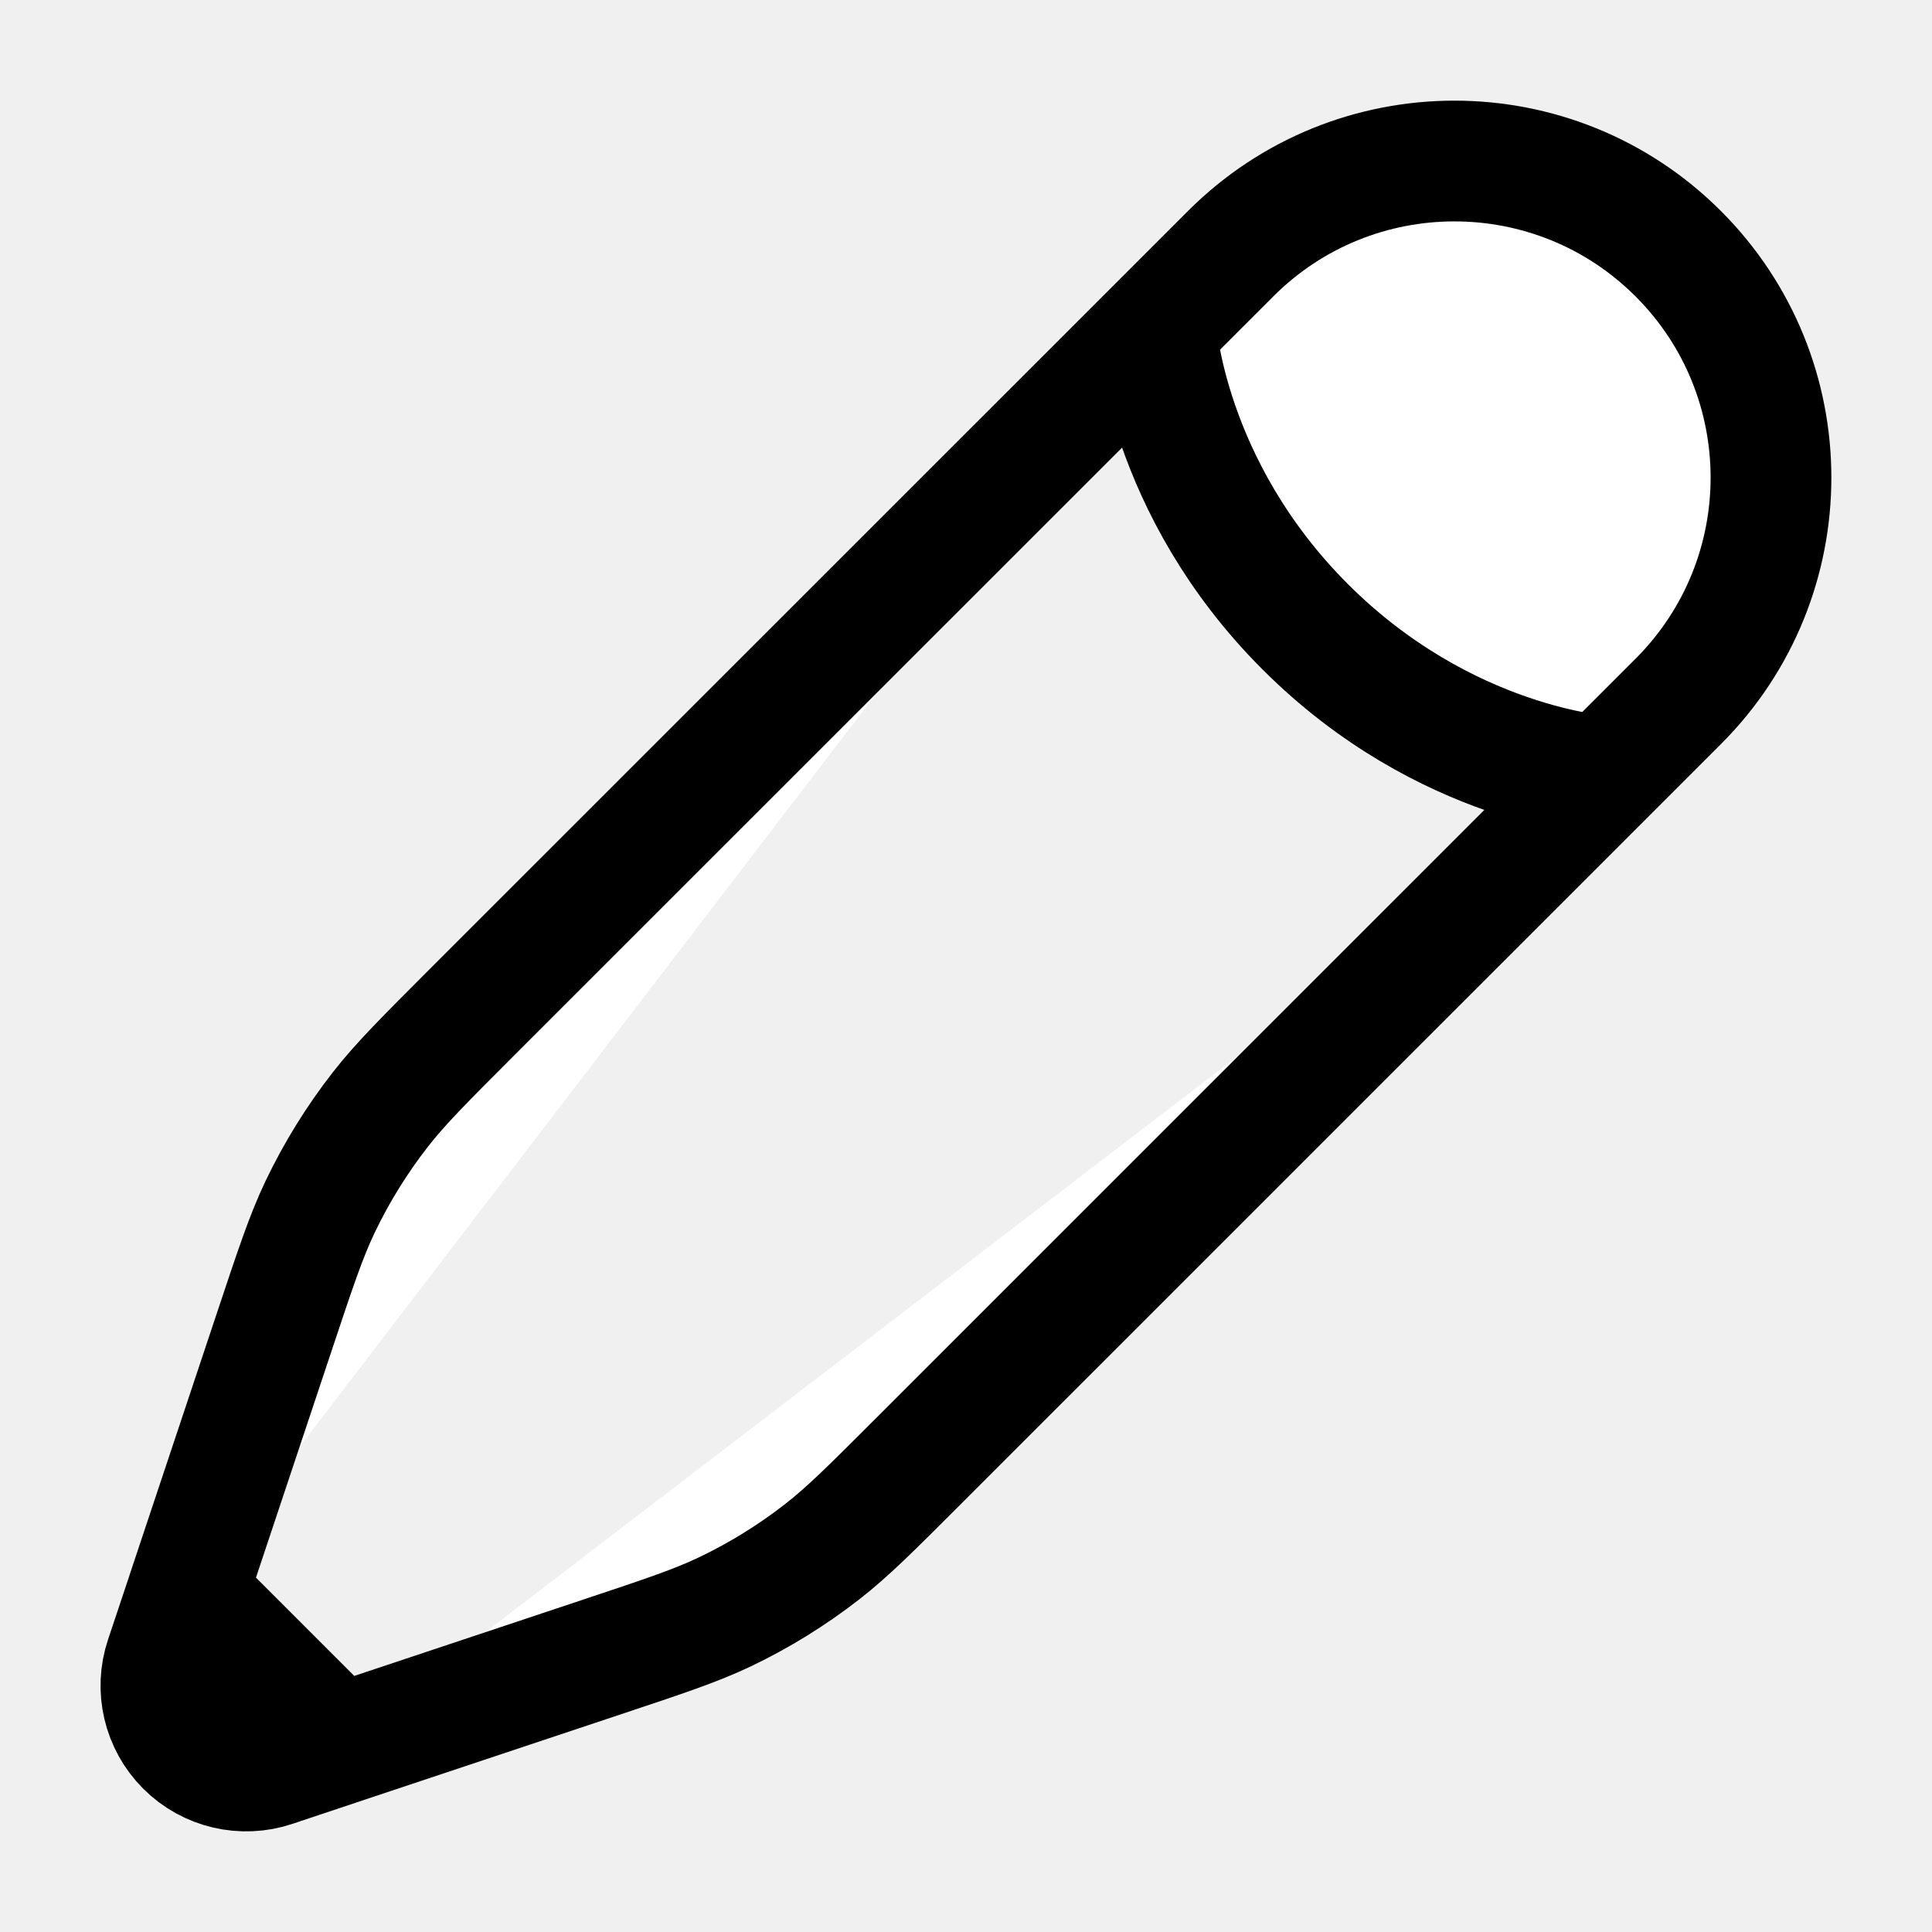
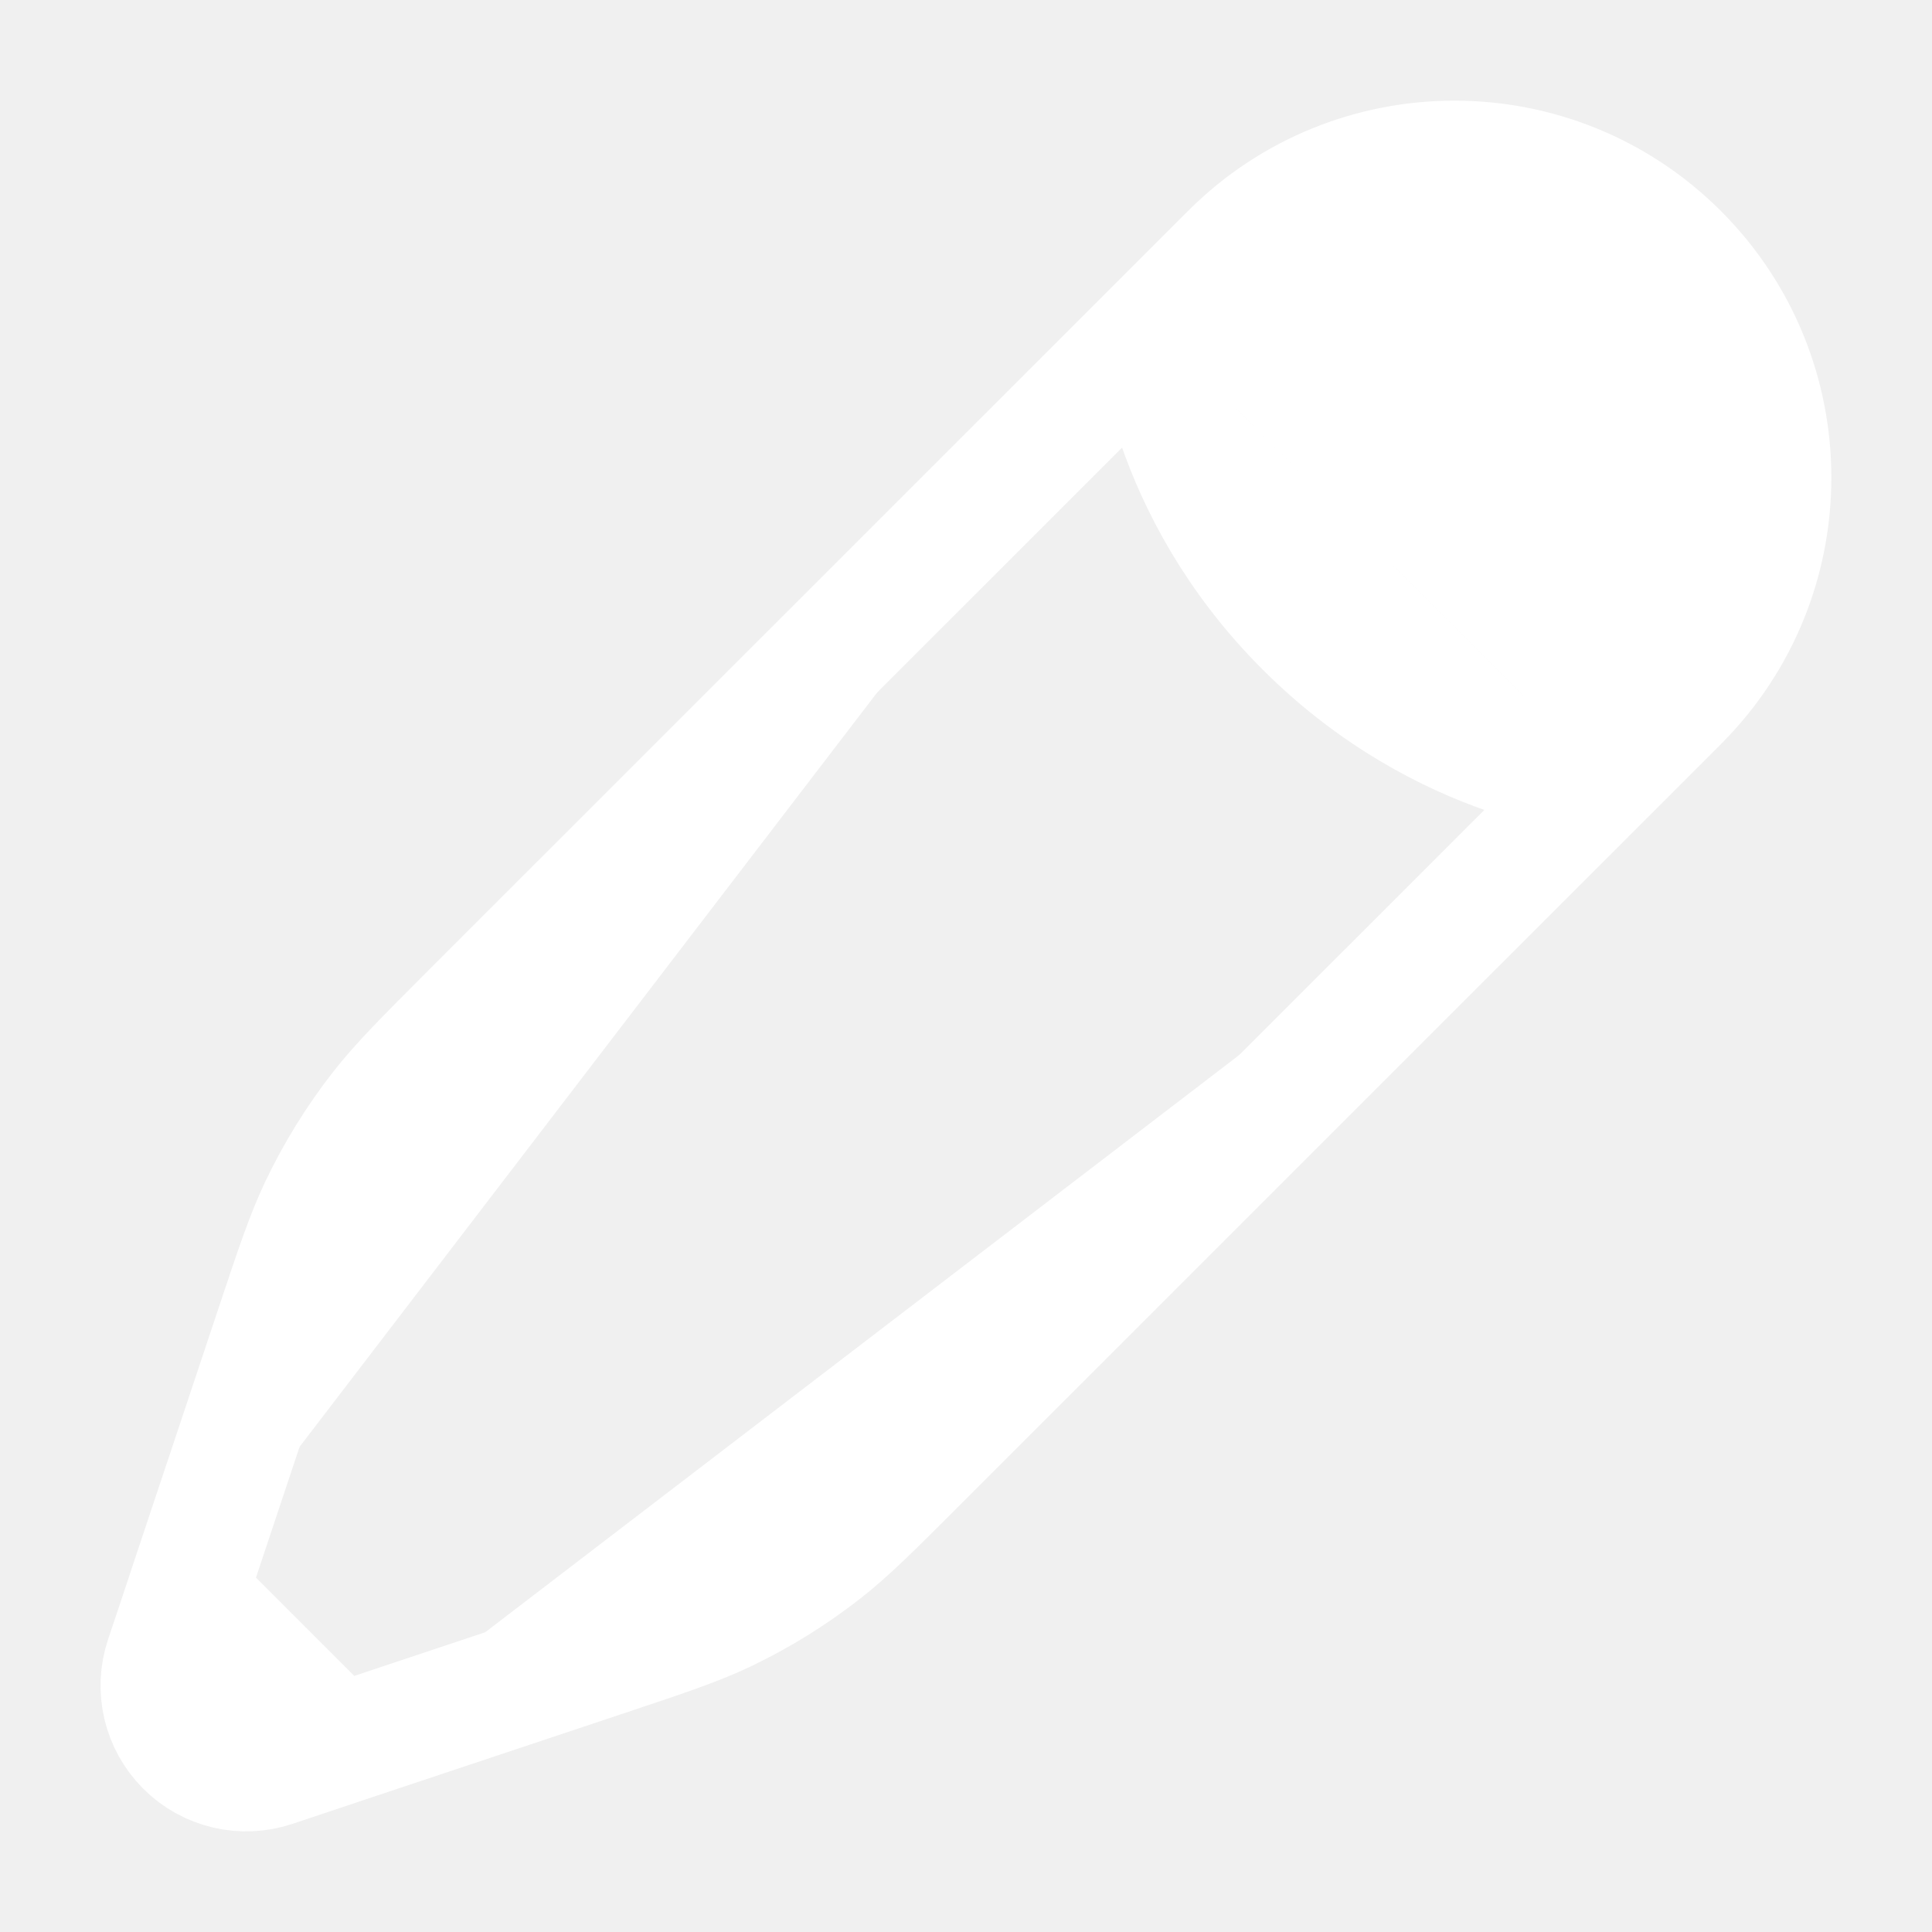
<svg xmlns="http://www.w3.org/2000/svg" width="1em" height="1em" viewBox="0 0 24 24">
-   <path fill="#ffffff" stroke="currentColor" stroke-width="1.5" d="m14.36 4.079l.927-.927a3.932 3.932 0 0 1 5.561 5.561l-.927.927m-5.56-5.561s.115 1.97 1.853 3.707C17.952 9.524 19.92 9.64 19.92 9.64m-5.56-5.561l-8.522 8.52c-.577.578-.866.867-1.114 1.185a6.6 6.6 0 0 0-.749 1.211c-.173.364-.302.752-.56 1.526l-1.094 3.281m17.6-10.162L11.4 18.16c-.577.577-.866.866-1.184 1.114a6.6 6.6 0 0 1-1.211.749c-.364.173-.751.302-1.526.56l-3.281 1.094m0 0l-.802.268a1.06 1.06 0 0 1-1.342-1.342l.268-.802m1.876 1.876l-1.876-1.876" />
+   <path fill="#ffffff" stroke="#ffffff" stroke-width="1.5" d="m14.36 4.079l.927-.927a3.932 3.932 0 0 1 5.561 5.561l-.927.927m-5.56-5.561s.115 1.97 1.853 3.707C17.952 9.524 19.92 9.64 19.92 9.64m-5.56-5.561l-8.522 8.52c-.577.578-.866.867-1.114 1.185a6.6 6.6 0 0 0-.749 1.211c-.173.364-.302.752-.56 1.526l-1.094 3.281m17.6-10.162L11.4 18.16c-.577.577-.866.866-1.184 1.114a6.6 6.6 0 0 1-1.211.749c-.364.173-.751.302-1.526.56l-3.281 1.094m0 0l-.802.268a1.06 1.06 0 0 1-1.342-1.342l.268-.802m1.876 1.876l-1.876-1.876" />
</svg>
